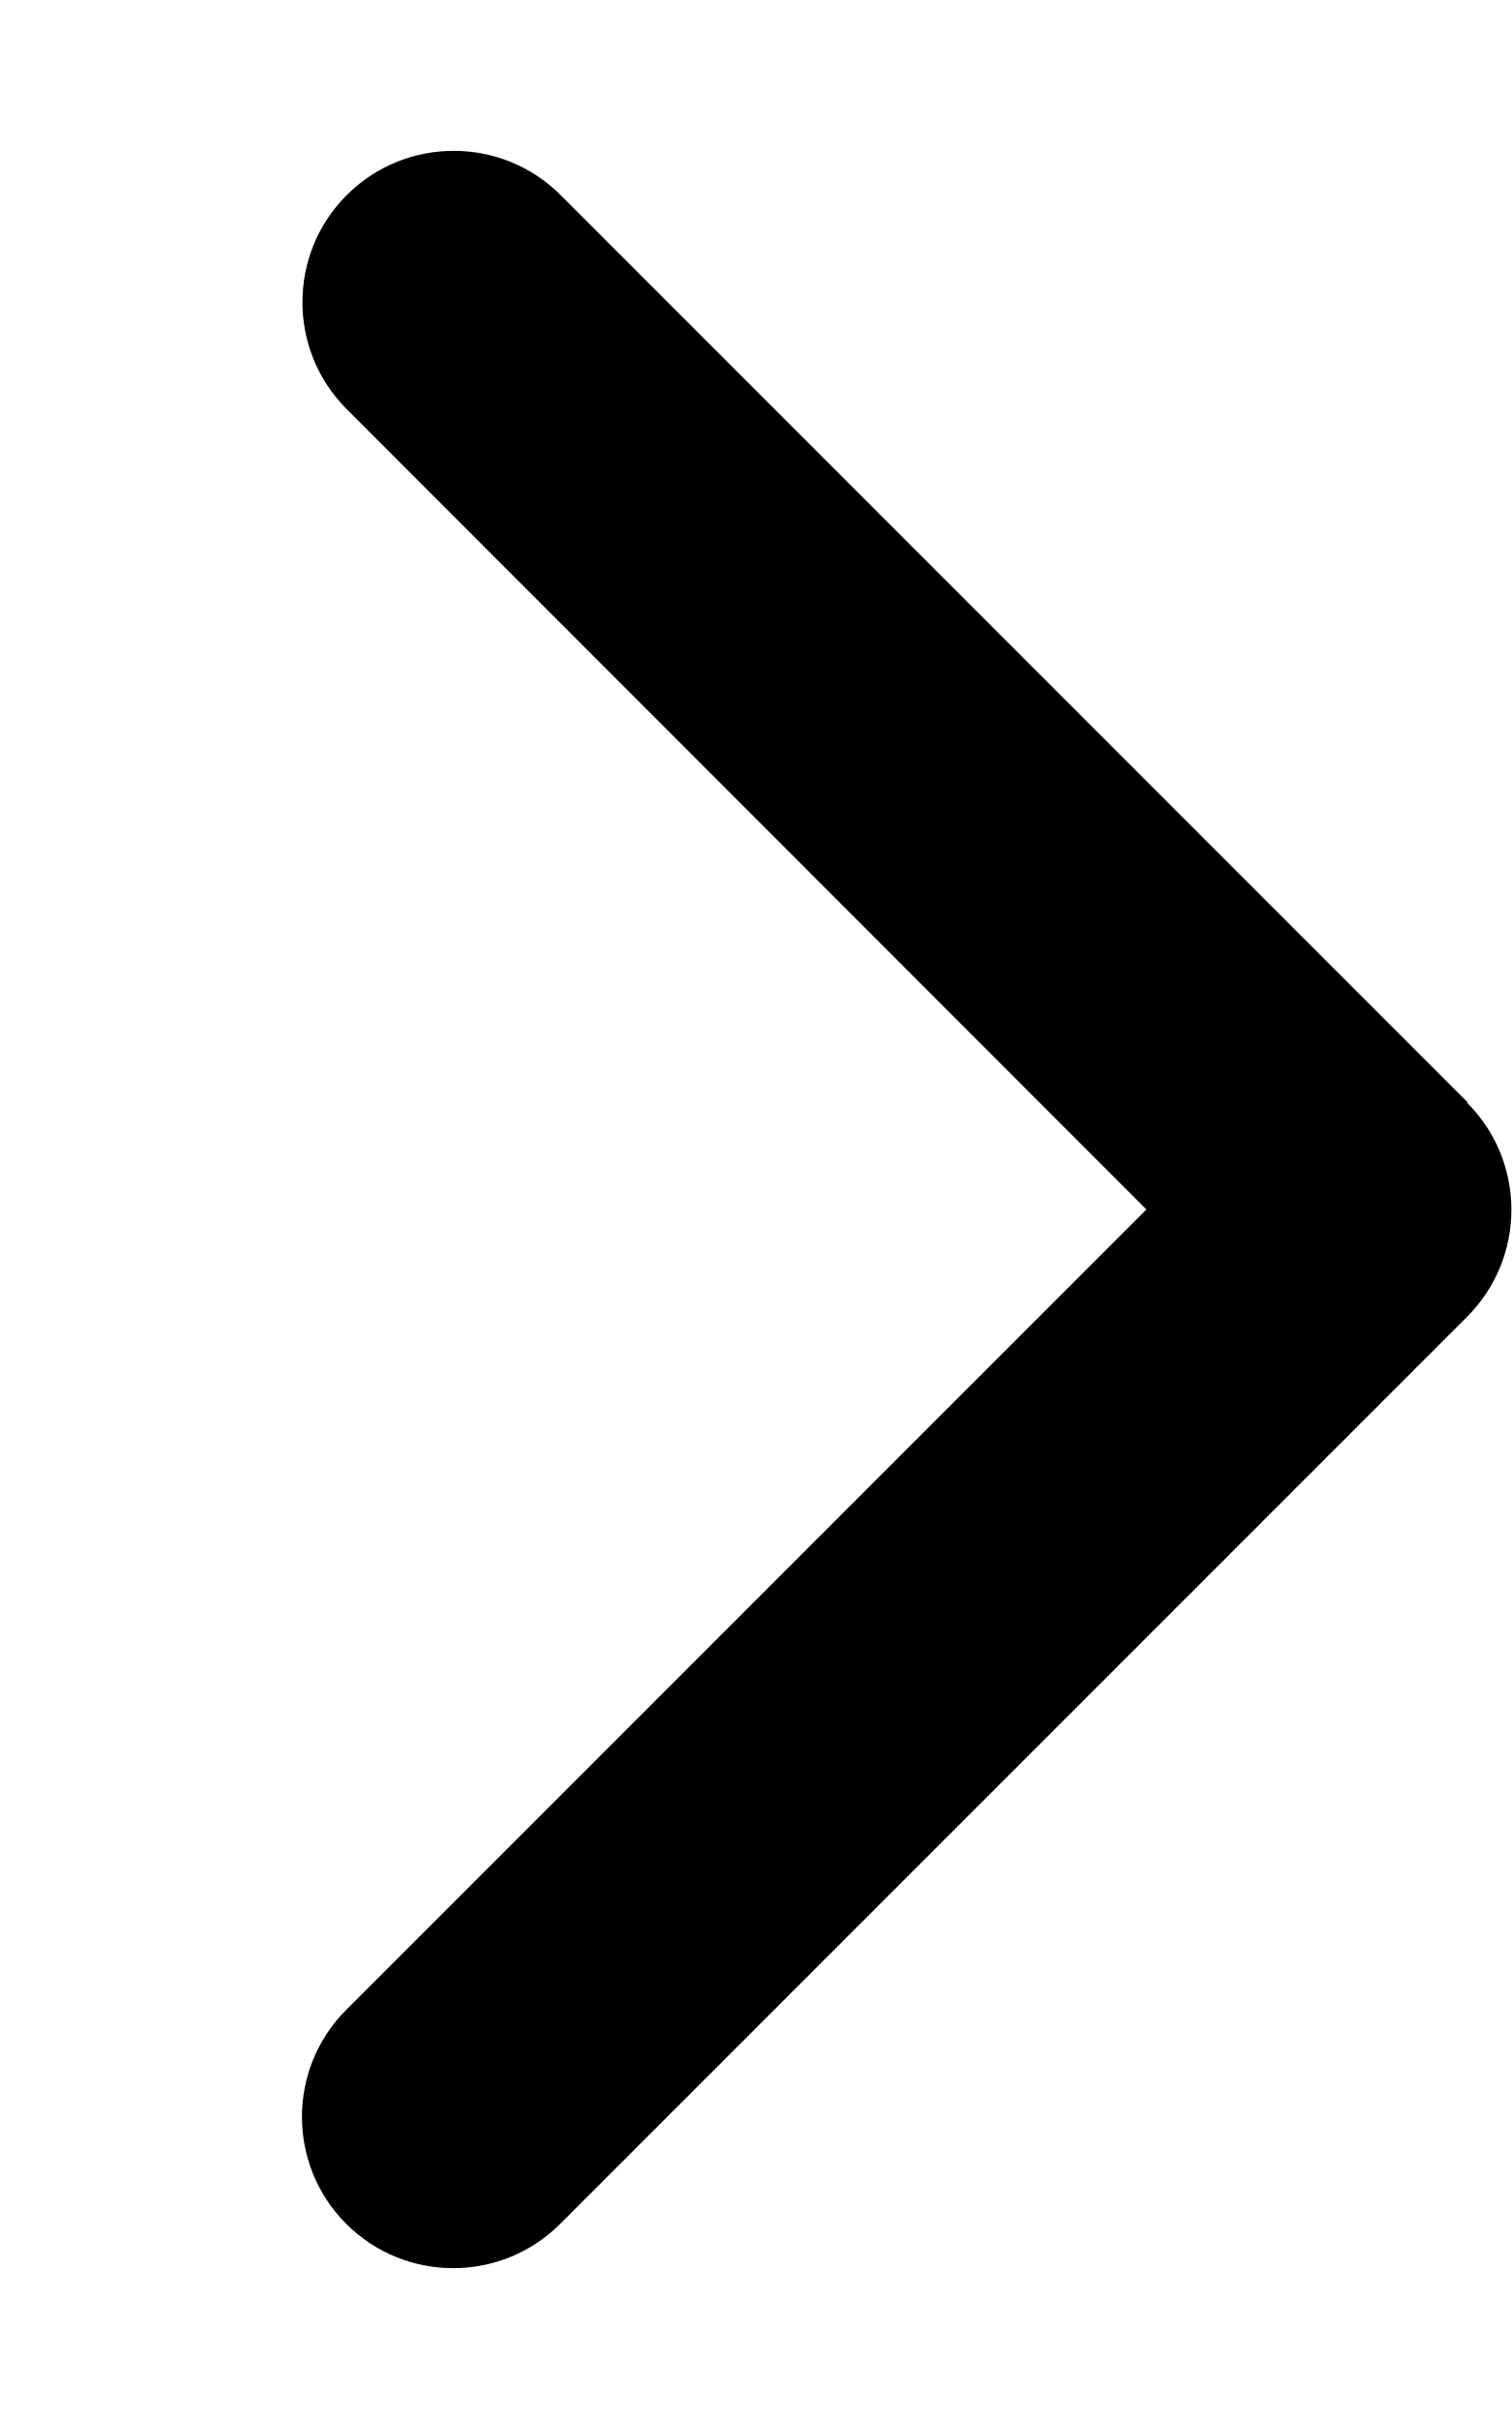
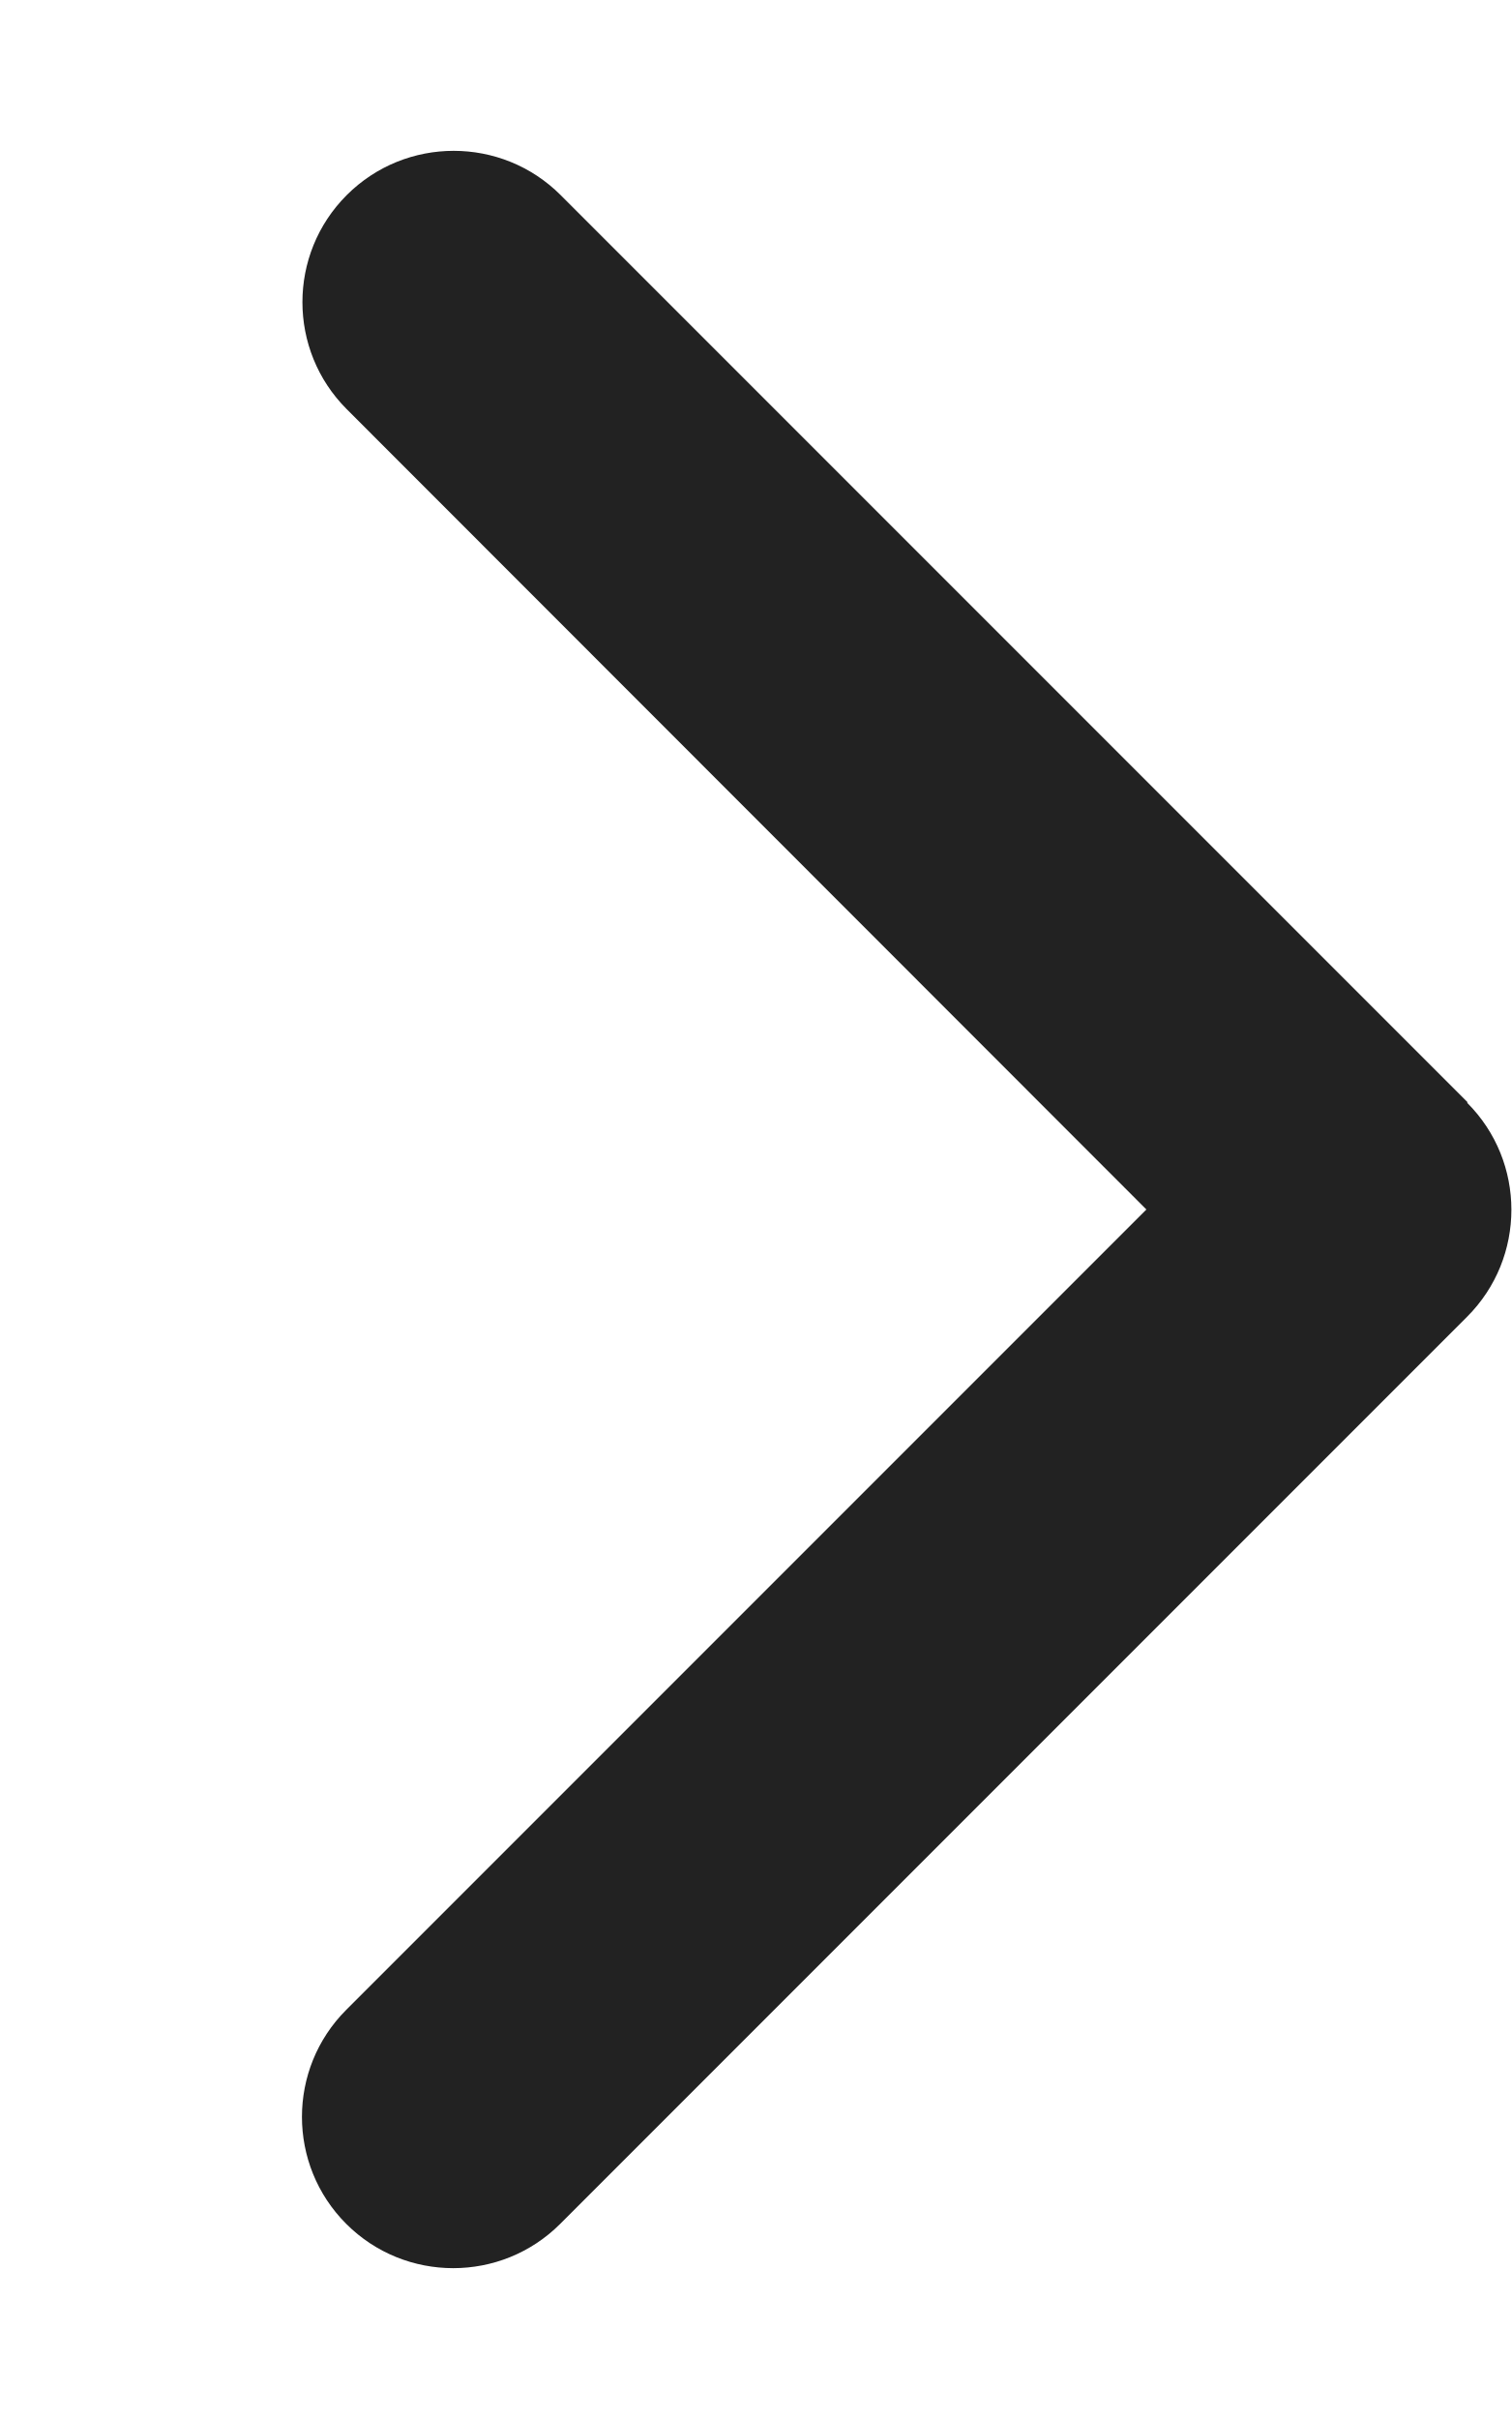
<svg xmlns="http://www.w3.org/2000/svg" viewBox="0 0 320 512">
-   <path d="M310.6 233.4c12.5 12.5 12.5 32.8 0 45.3l-192 192c-12.5 12.5-32.8 12.5-45.3 0s-12.5-32.8 0-45.3L242.7 256 73.4 86.6c-12.5-12.5-12.5-32.8 0-45.3s32.8-12.5 45.3 0l192 192z" />
+   <path d="M310.6 233.4c12.5 12.5 12.5 32.8 0 45.3l-192 192c-12.5 12.5-32.8 12.5-45.3 0s-12.5-32.8 0-45.3L242.7 256 73.4 86.6c-12.5-12.5-12.5-32.8 0-45.3s32.8-12.5 45.3 0l192 192z" fill="#222" />
</svg>
